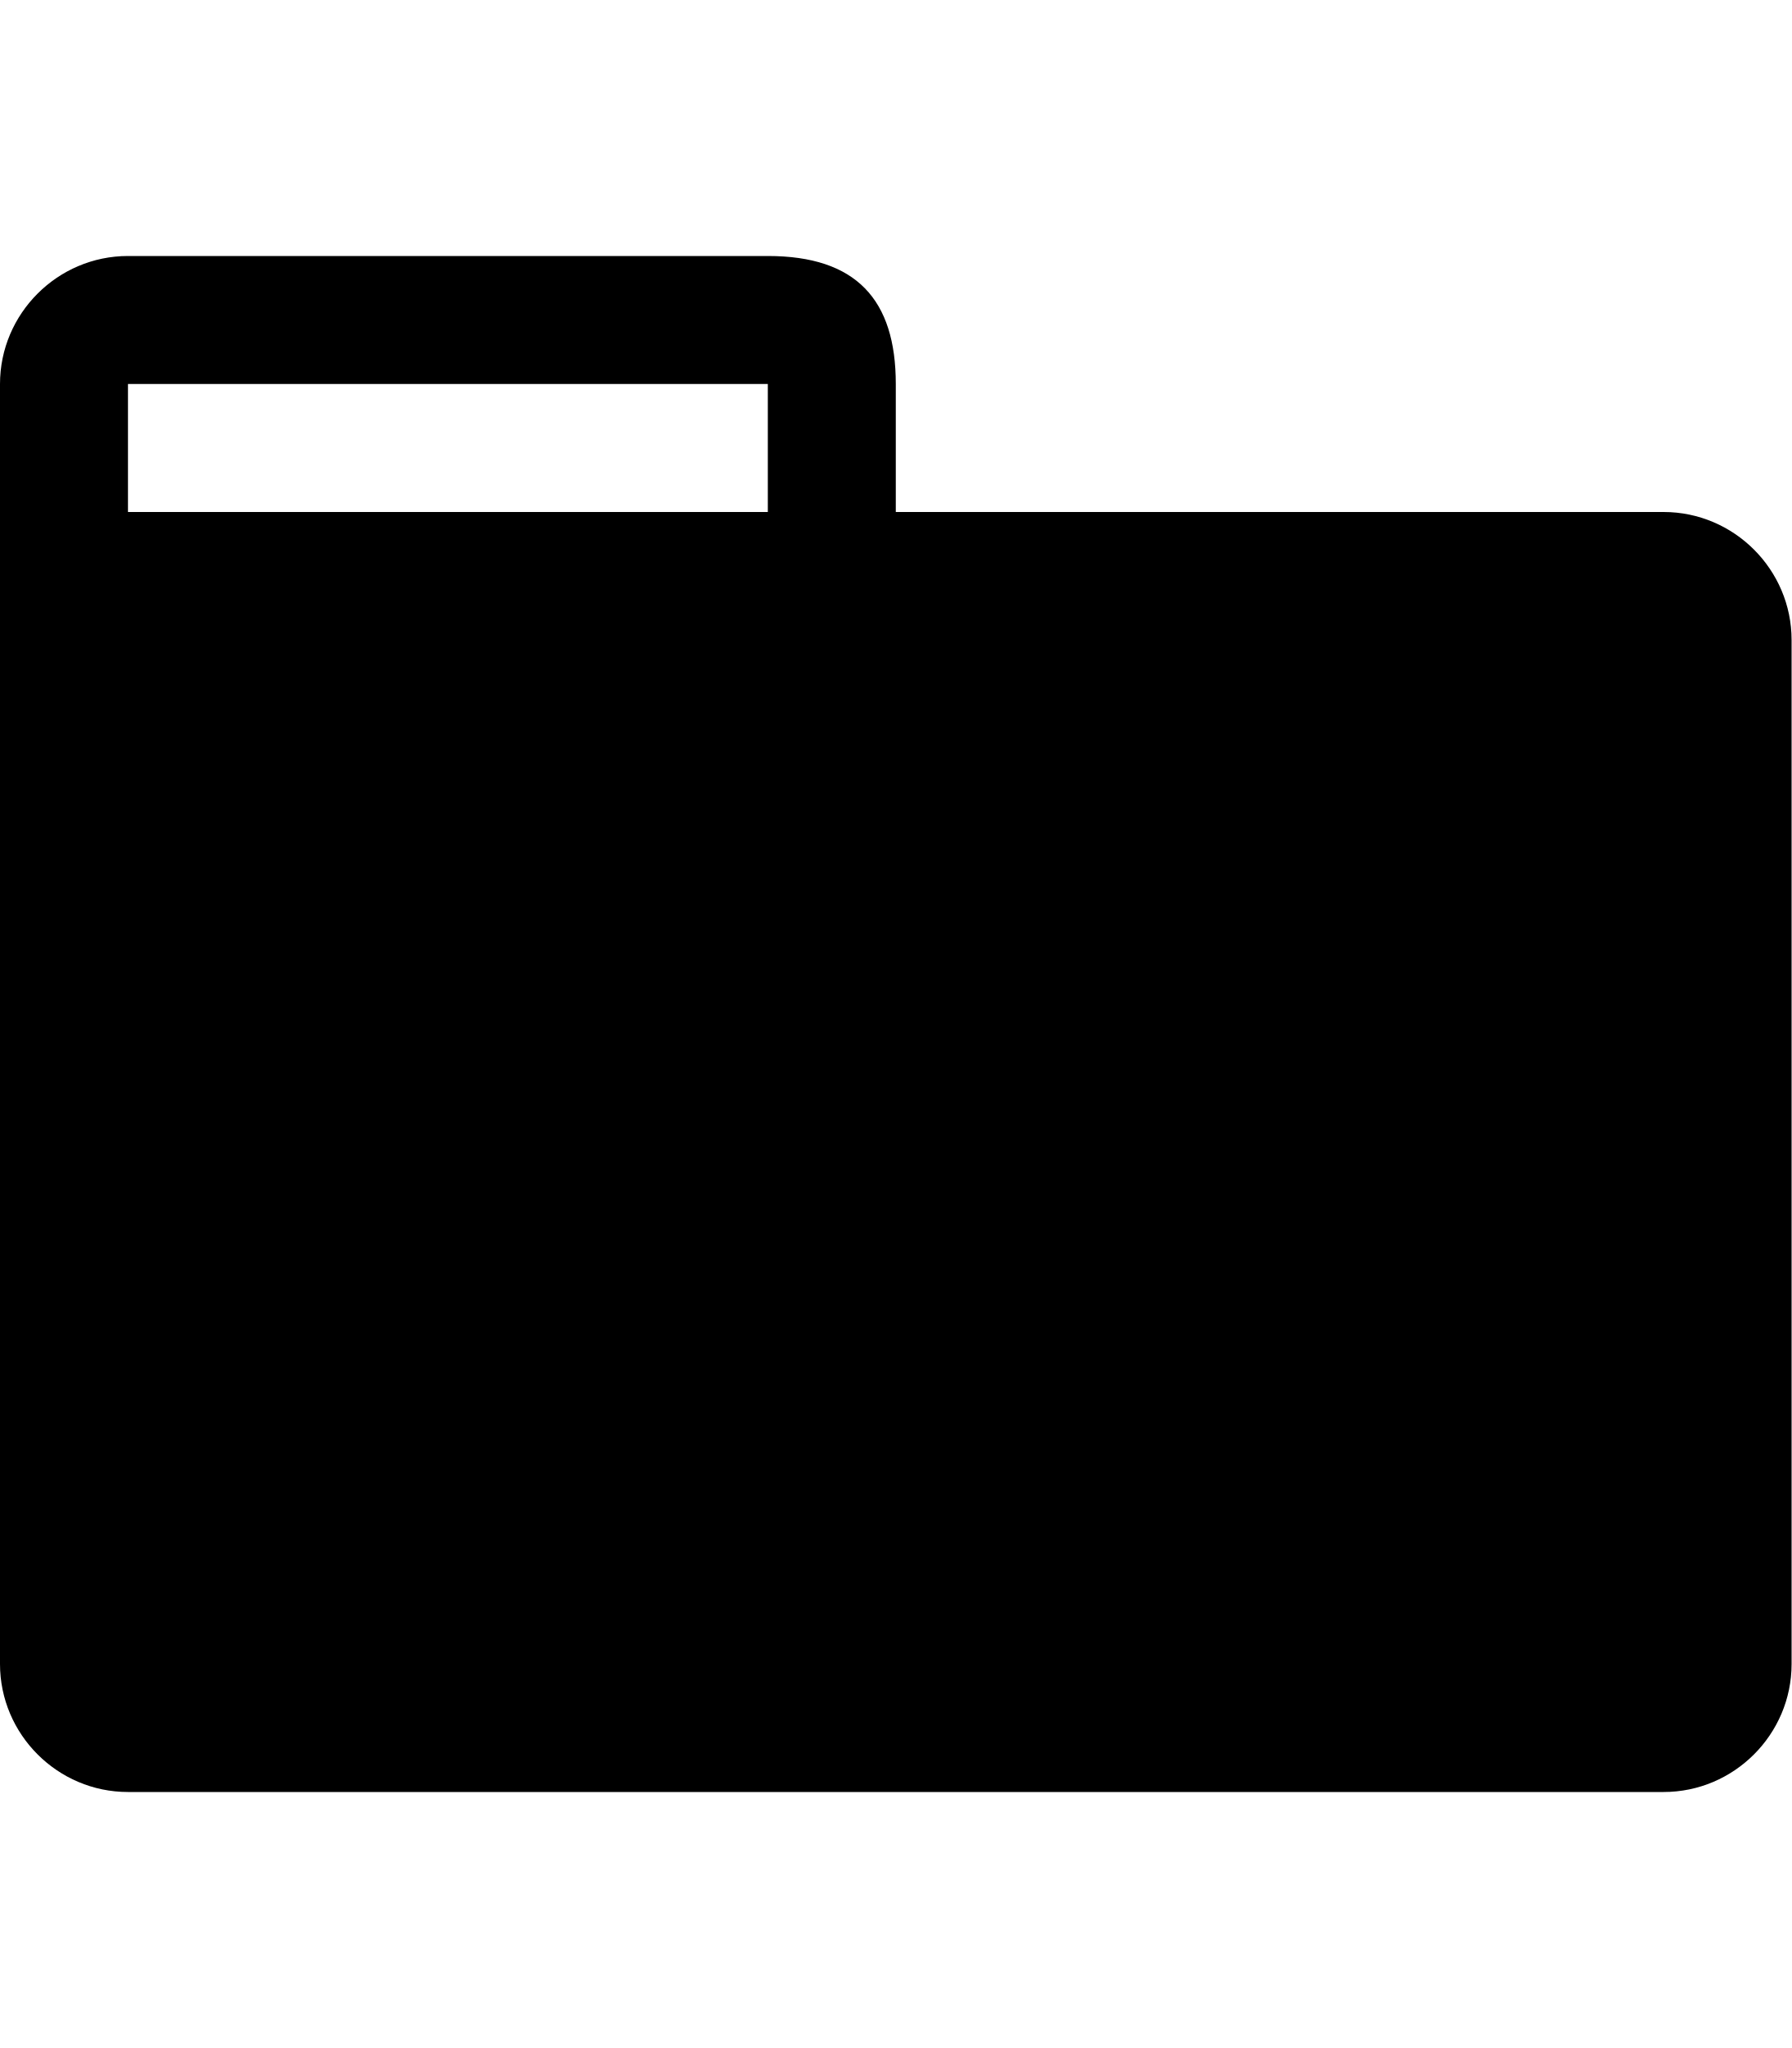
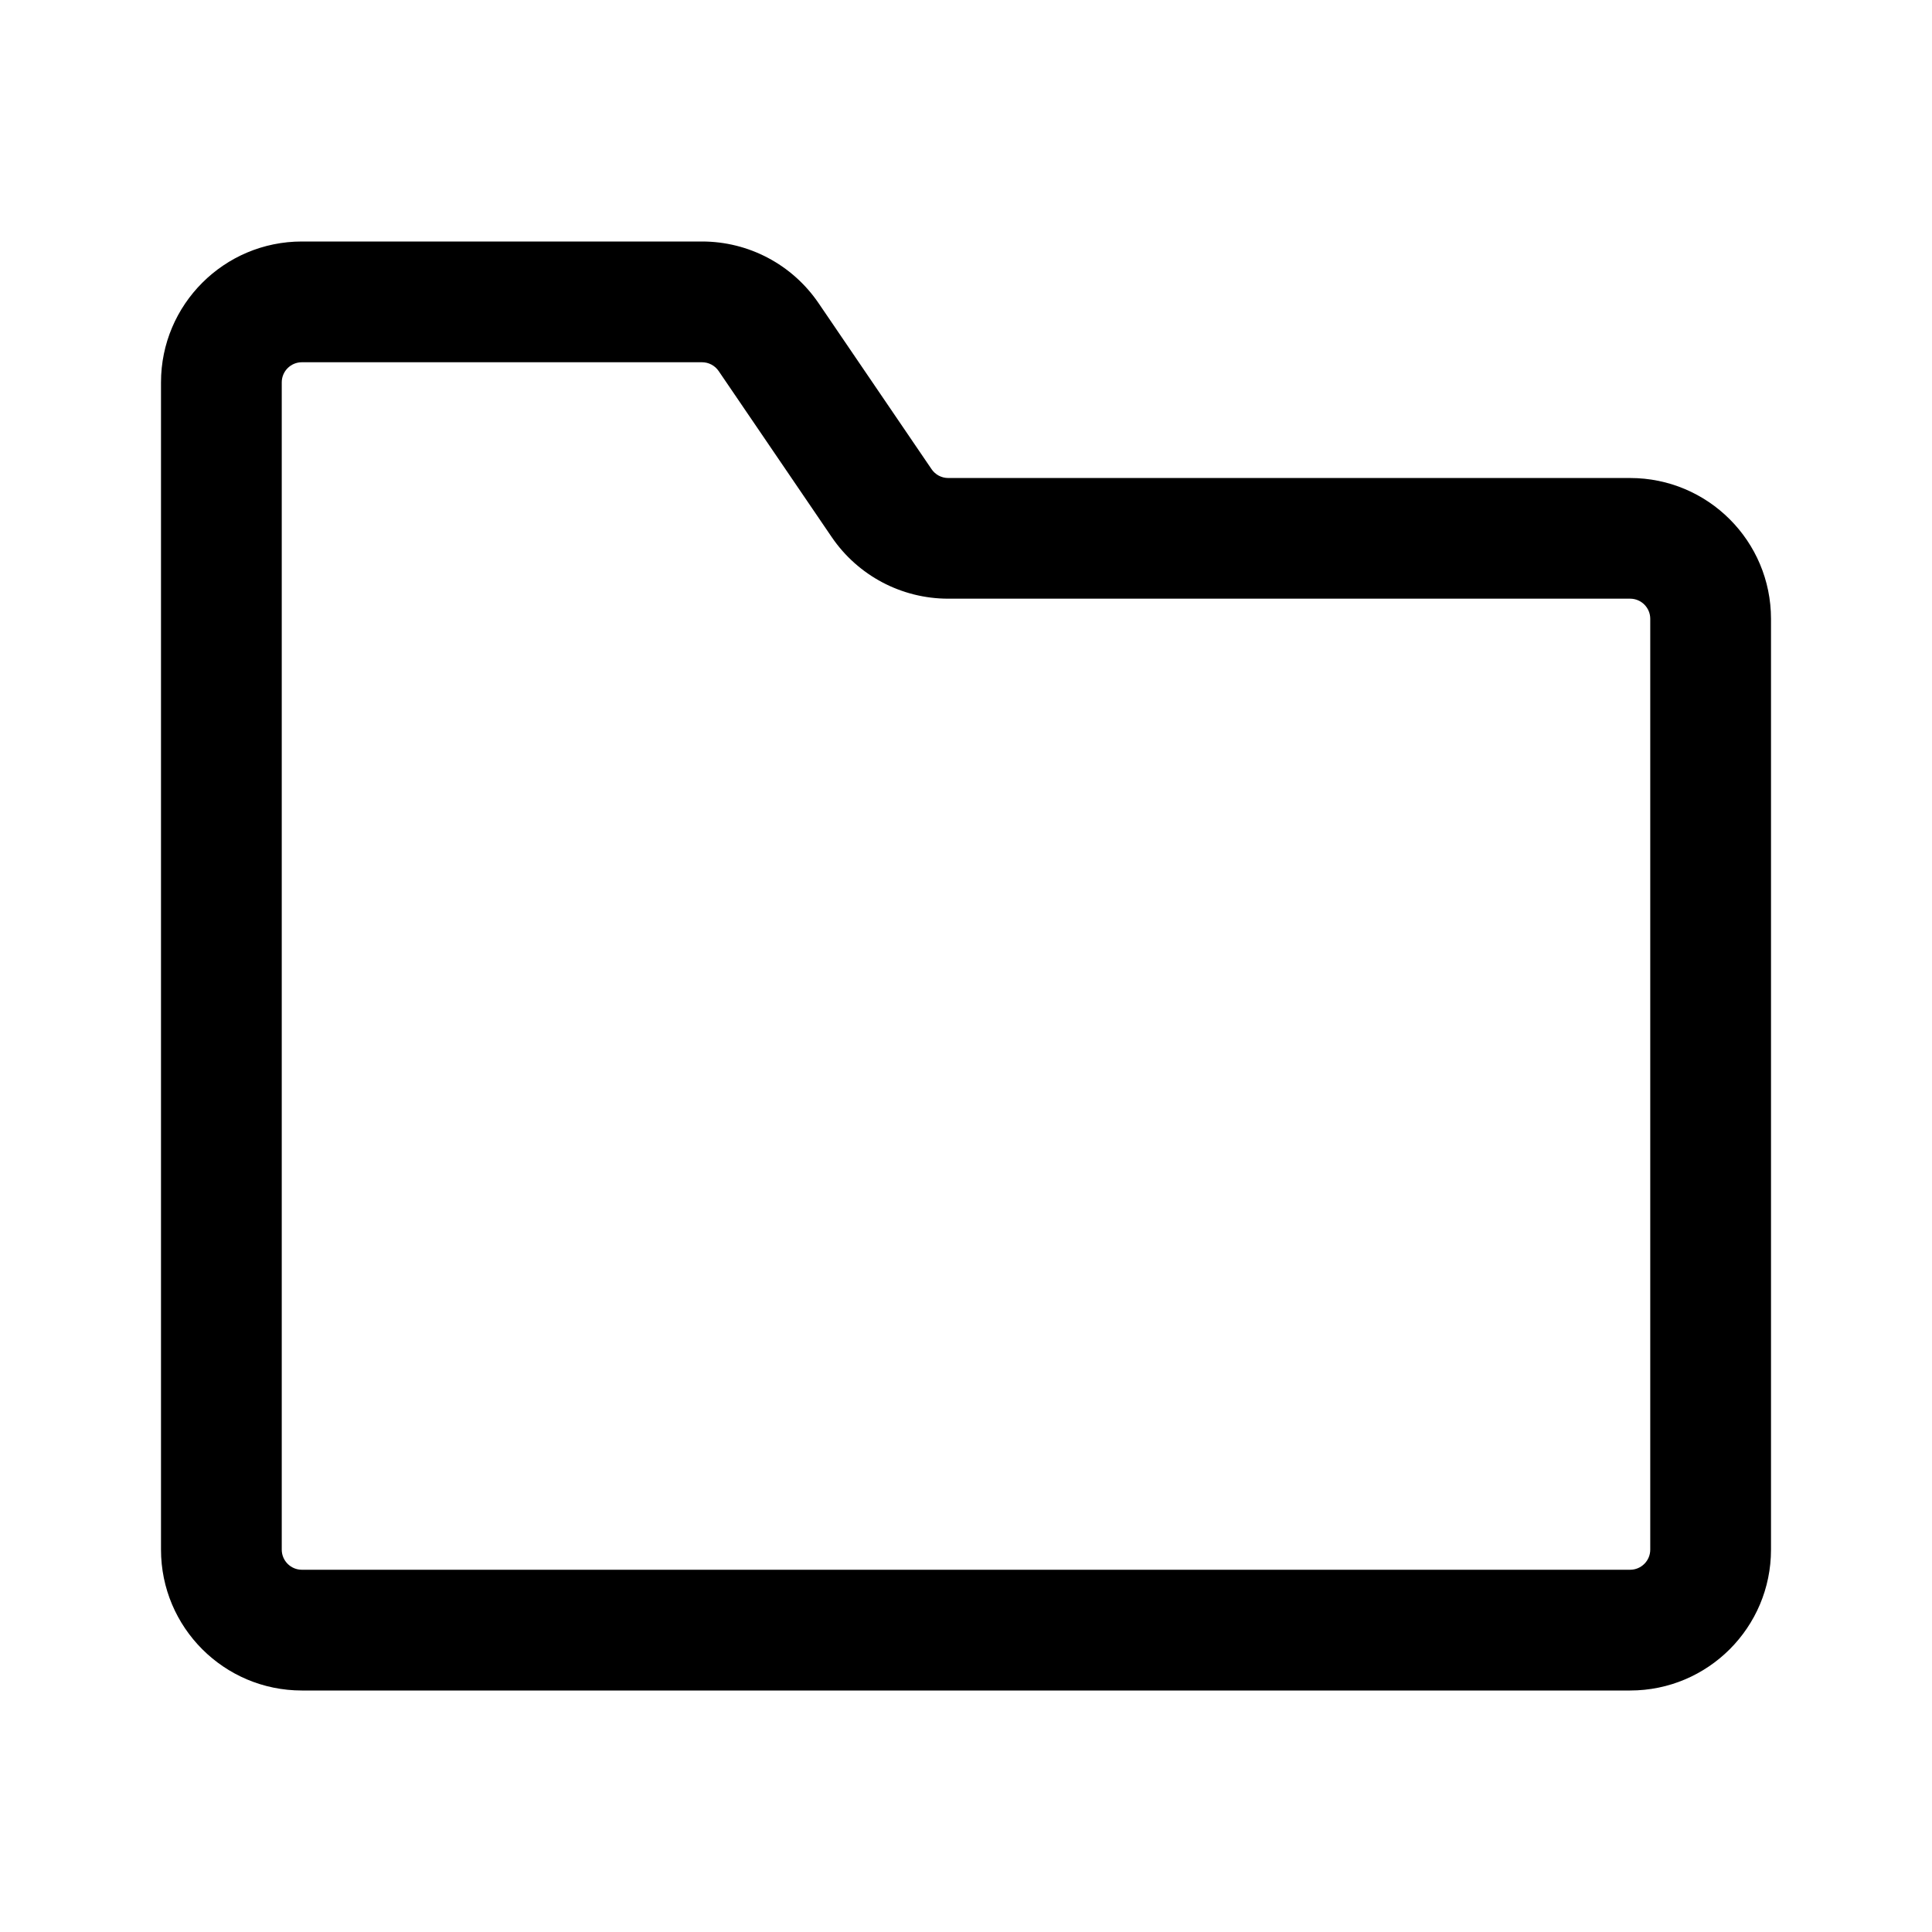
- <svg xmlns="http://www.w3.org/2000/svg" width="14" height="16" viewBox="0 0 14 16">
-   <path fill-rule="evenodd" d="M13 4H7V3c0-.66-.31-1-1-1H1c-.55 0-1 .45-1 1v10c0 .55.45 1 1 1h12c.55 0 1-.45 1-1V5c0-.55-.45-1-1-1zM6 4H1V3h5v1z" />
+ <svg xmlns="http://www.w3.org/2000/svg" viewBox="0 0 24 24" width="24" height="24">
+   <path fill-rule="evenodd" d="M3.75 4.5a.25.25 0 00-.25.25v14.5c0 .138.112.25.25.25h16.5a.25.25 0 00.25-.25V7.687a.25.25 0 00-.25-.25h-8.471a1.75 1.75 0 01-1.447-.765L8.928 4.61a.25.25 0 00-.208-.11H3.75zM2 4.75C2 3.784 2.784 3 3.75 3h4.971c.58 0 1.12.286 1.447.765l1.404 2.063a.25.25 0 00.207.11h8.471c.966 0 1.75.783 1.75 1.75V19.25A1.75 1.75 0 0120.25 21H3.75A1.75 1.75 0 012 19.25V4.75z" />
</svg>
